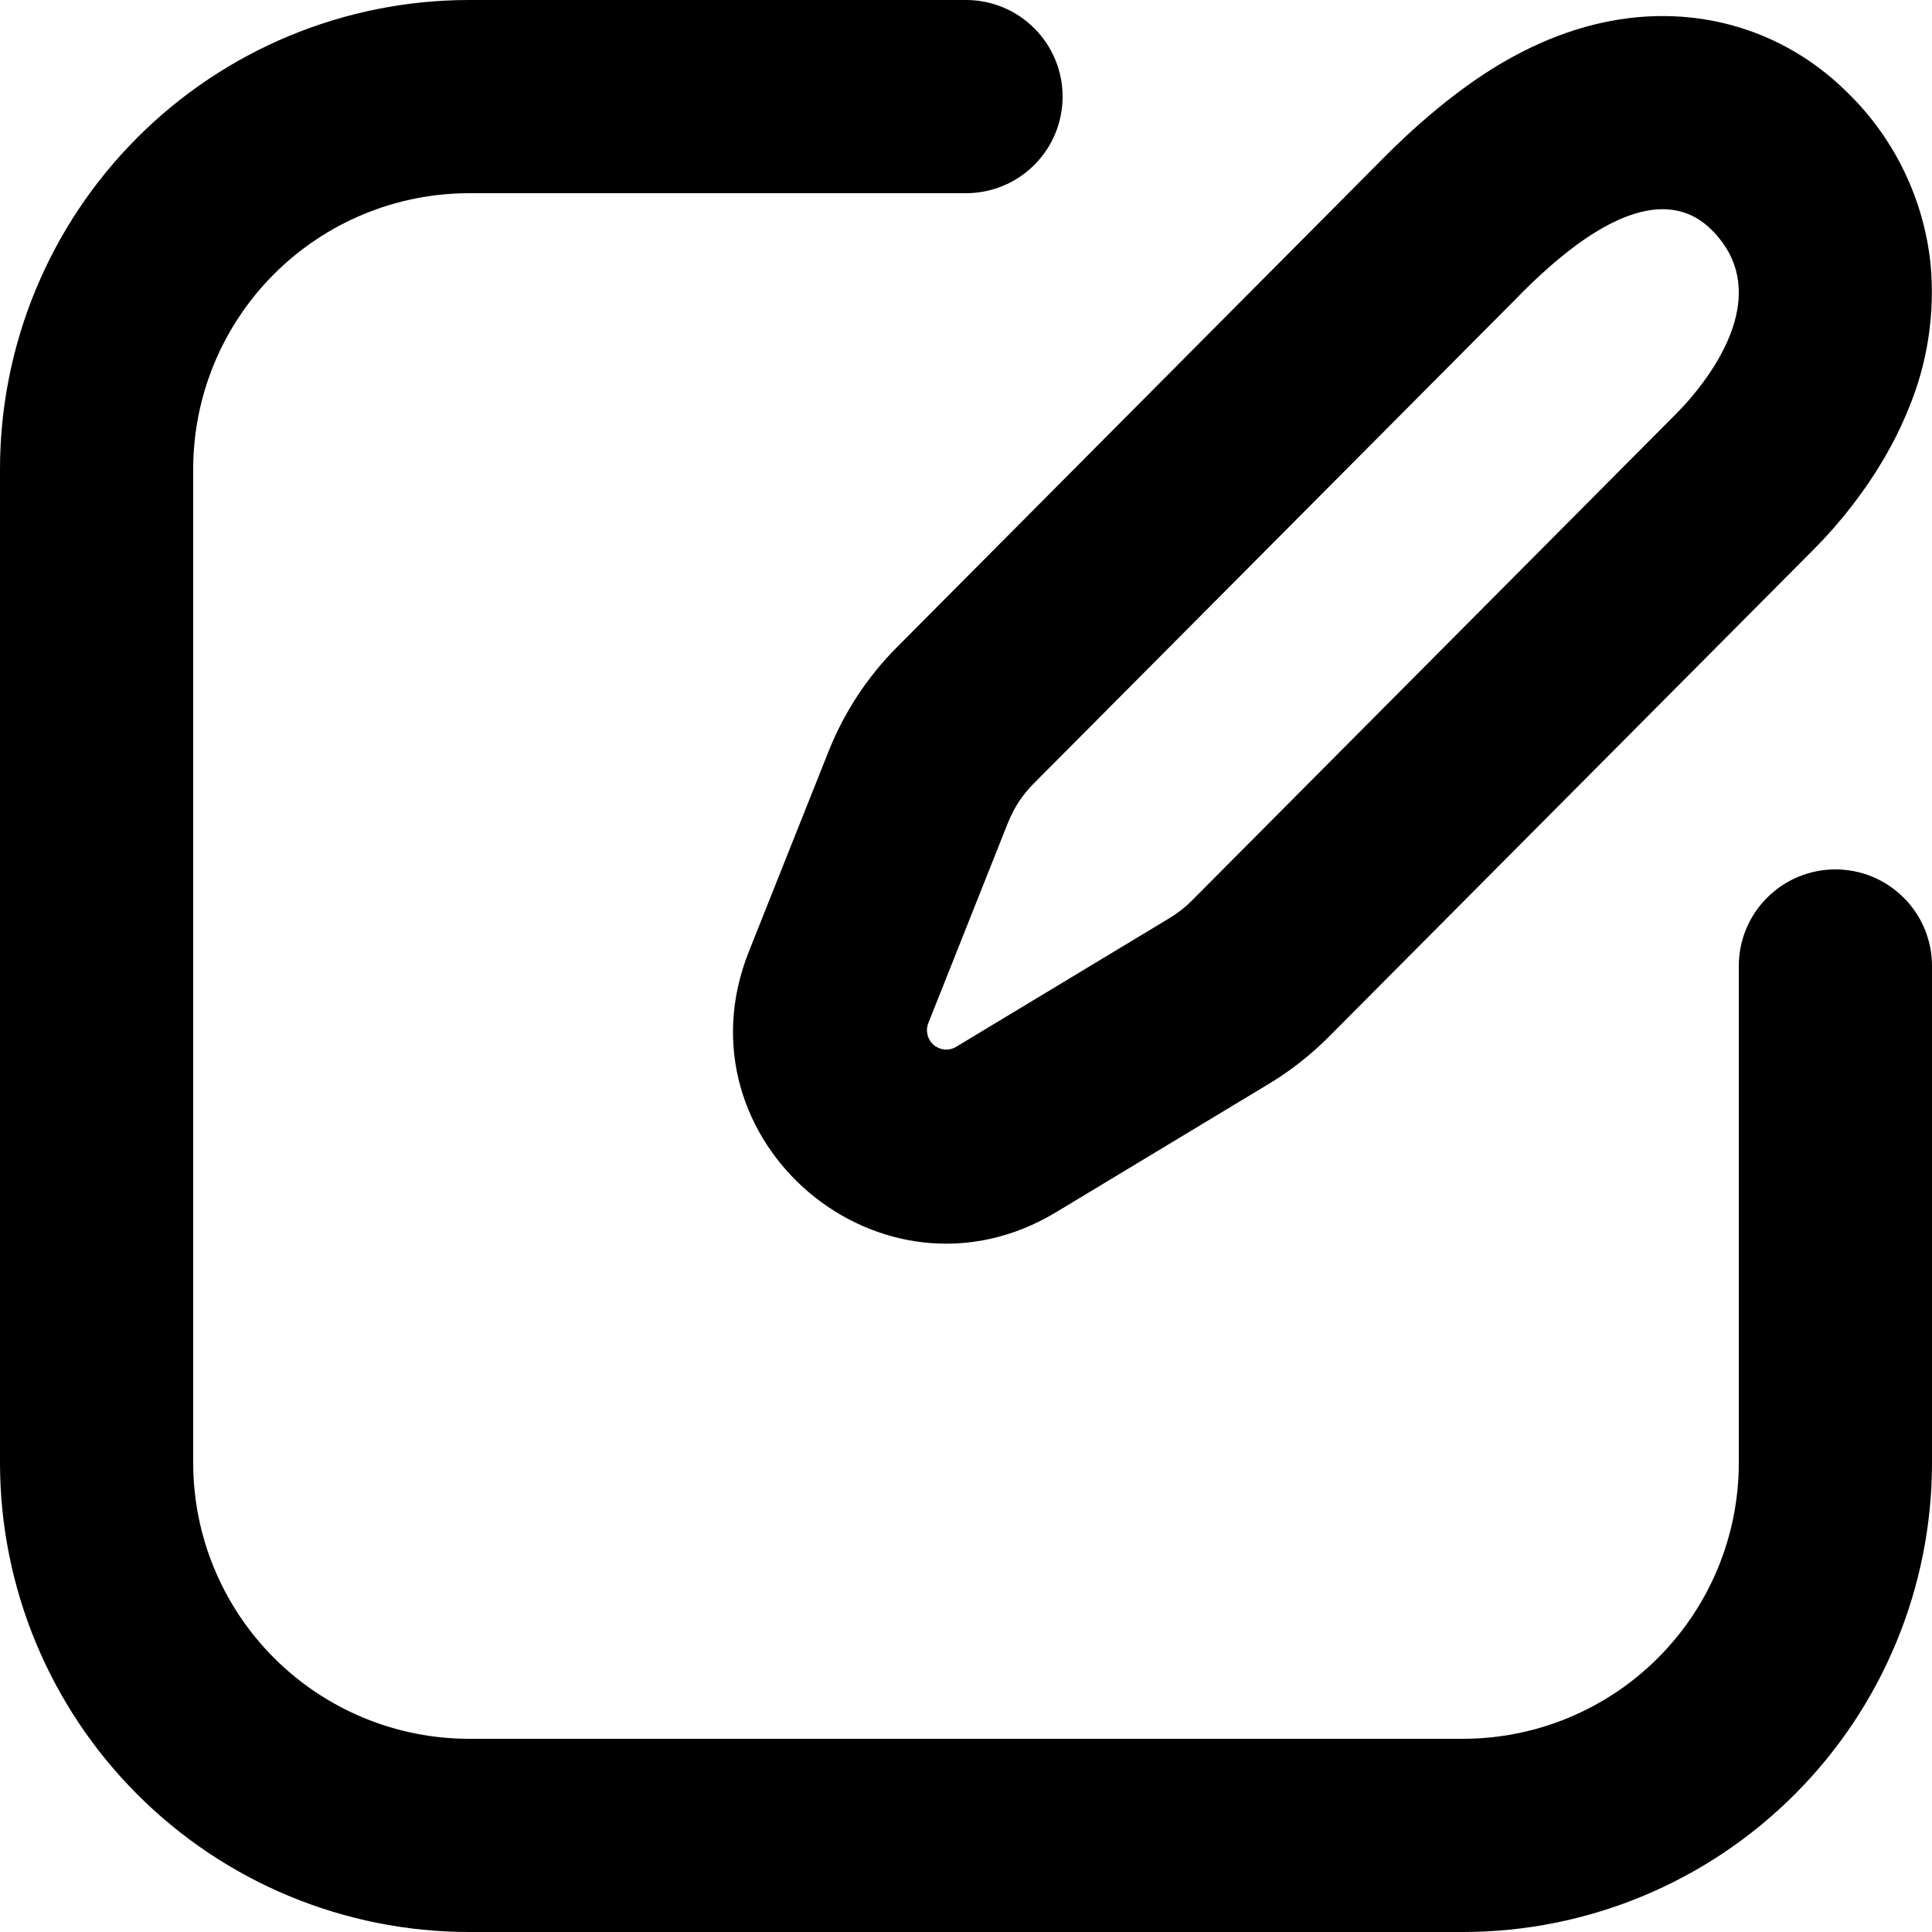
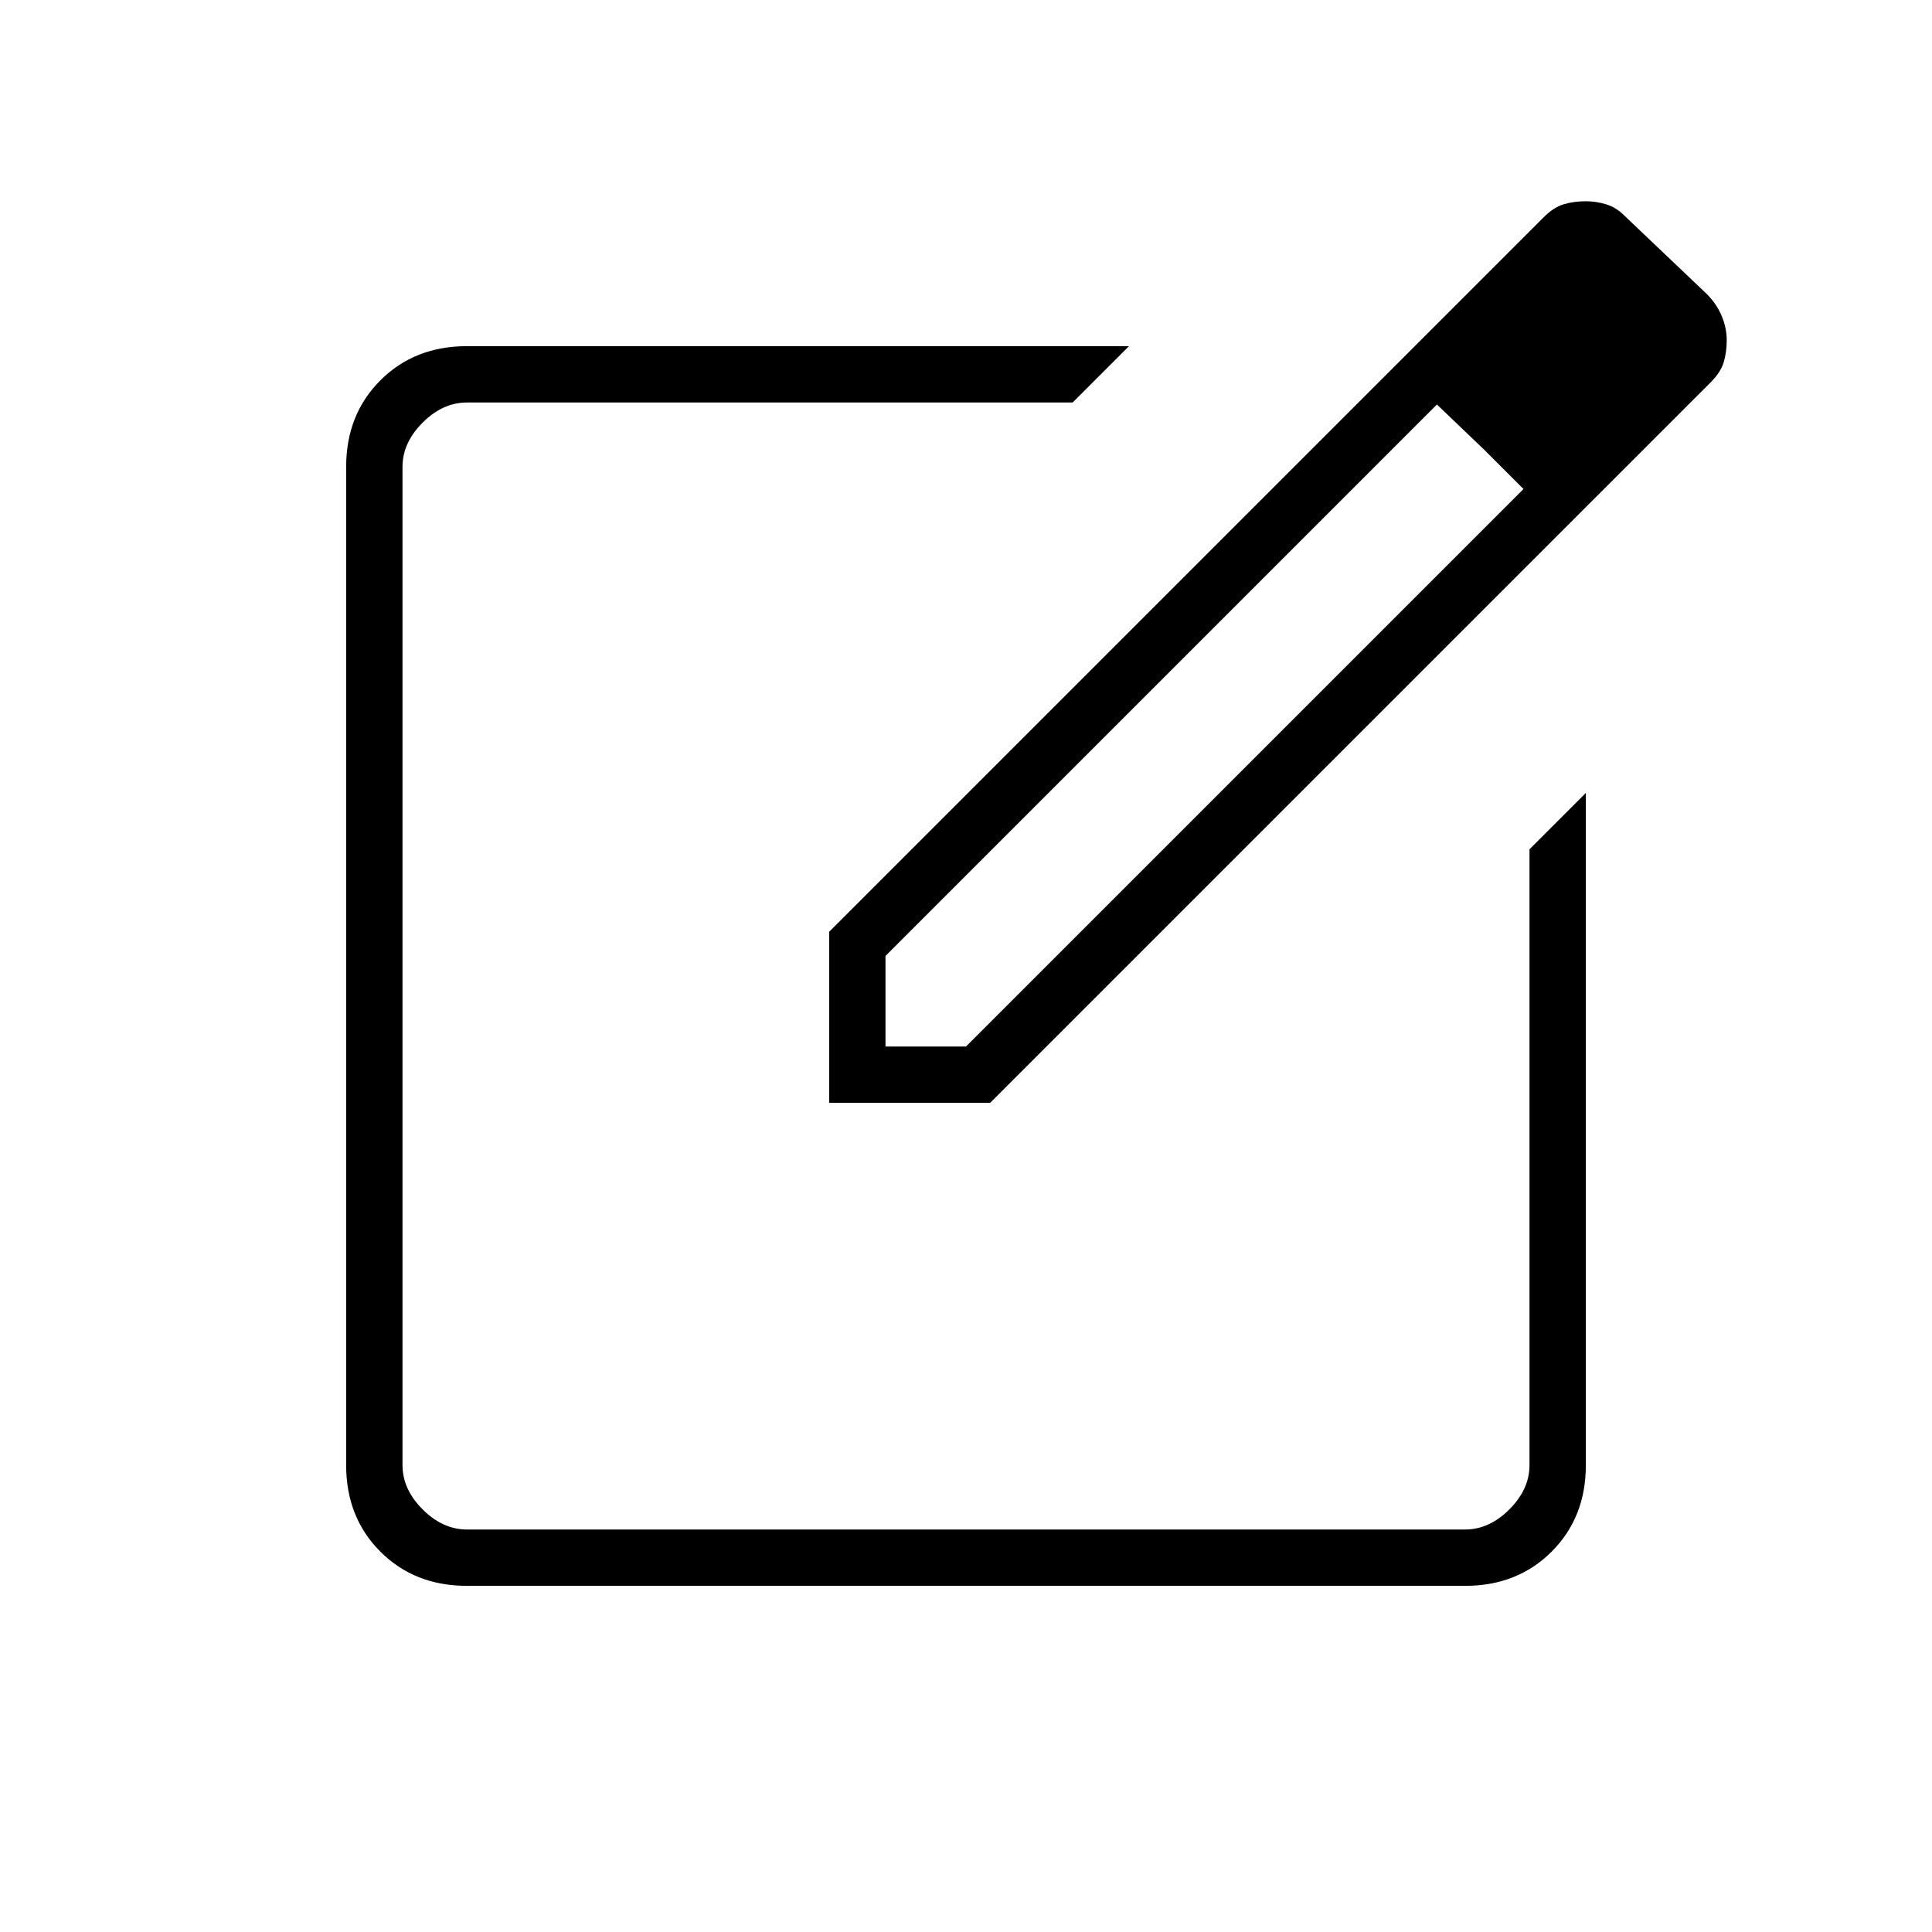
- <svg xmlns="http://www.w3.org/2000/svg" width="20" height="20" viewBox="0 0 20 20" fill="none">
-   <path fill-rule="evenodd" clip-rule="evenodd" d="M0 4.857C0 3.569 0.512 2.333 1.423 1.423C2.333 0.512 3.569 0 4.857 0H10C10.265 0 10.52 0.105 10.707 0.293C10.895 0.48 11 0.735 11 1C11 1.265 10.895 1.52 10.707 1.707C10.52 1.895 10.265 2 10 2H4.857C4.099 2 3.373 2.301 2.837 2.837C2.301 3.373 2 4.099 2 4.857V15.143C2 15.901 2.301 16.627 2.837 17.163C3.373 17.699 4.099 18 4.857 18H15.143C15.901 18 16.627 17.699 17.163 17.163C17.699 16.627 18 15.901 18 15.143V10C18 9.735 18.105 9.48 18.293 9.293C18.48 9.105 18.735 9 19 9C19.265 9 19.52 9.105 19.707 9.293C19.895 9.48 20 9.735 20 10V15.143C20 16.431 19.488 17.667 18.577 18.577C17.667 19.488 16.431 20 15.143 20H4.857C3.569 20 2.333 19.488 1.423 18.577C0.512 17.667 0 16.431 0 15.143V4.857Z" fill="black" />
-   <path fill-rule="evenodd" clip-rule="evenodd" d="M13.137 11.219L10.932 12.549L9.899 10.836L12.104 9.506L12.107 9.504C12.192 9.453 12.27 9.392 12.339 9.322L17.349 4.286C17.399 4.235 17.448 4.183 17.494 4.129C17.825 3.743 18.315 2.979 17.722 2.383C17.221 1.879 16.503 2.355 16.038 2.764C15.913 2.874 15.793 2.989 15.678 3.109L15.644 3.143L10.704 8.108C10.587 8.224 10.495 8.364 10.434 8.518L9.61 10.591C9.594 10.63 9.592 10.673 9.602 10.714C9.612 10.754 9.635 10.791 9.667 10.818C9.699 10.845 9.739 10.861 9.78 10.865C9.822 10.868 9.863 10.858 9.899 10.836L10.932 12.549C9.127 13.637 6.972 11.809 7.752 9.851L8.577 7.779C8.738 7.374 8.979 7.006 9.287 6.698L14.226 1.732L14.255 1.703C14.402 1.553 14.896 1.047 15.495 0.683C15.822 0.486 16.344 0.225 16.989 0.175C17.729 0.116 18.519 0.349 19.139 0.972C19.614 1.441 19.912 2.059 19.984 2.722C20.034 3.239 19.955 3.76 19.754 4.239C19.464 4.956 18.98 5.483 18.767 5.696L13.757 10.732C13.57 10.919 13.364 11.082 13.137 11.219ZM17.59 4.093C17.59 4.093 17.586 4.096 17.577 4.099L17.59 4.093Z" fill="black" />
+ <svg xmlns="http://www.w3.org/2000/svg" height="24px" viewBox="0 -960 960 960" width="24px" fill="242424">
+   <path d="M232-172q-26 0-43-17t-17-43v-496q0-26 17-43t43-17h329l-28 28H232q-12 0-22 10t-10 22v496q0 12 10 22t22 10h496q12 0 22-10t10-22v-306l28-28v334q0 26-17 43t-43 17H232Zm248-308Zm-68 68v-85l355-355q5-5 10-6.5t11-1.5q5 0 10 1.5t9 5.5l41 39q5 5 7.5 11t2.5 12q0 6-1.5 11t-6.5 10L492-412h-80Zm418-378-41-44 41 44ZM440-440h40l277-277-20-20-23-22-274 274v45Zm297-297-23-22 23 22 20 20-20-20Z" />
</svg>
